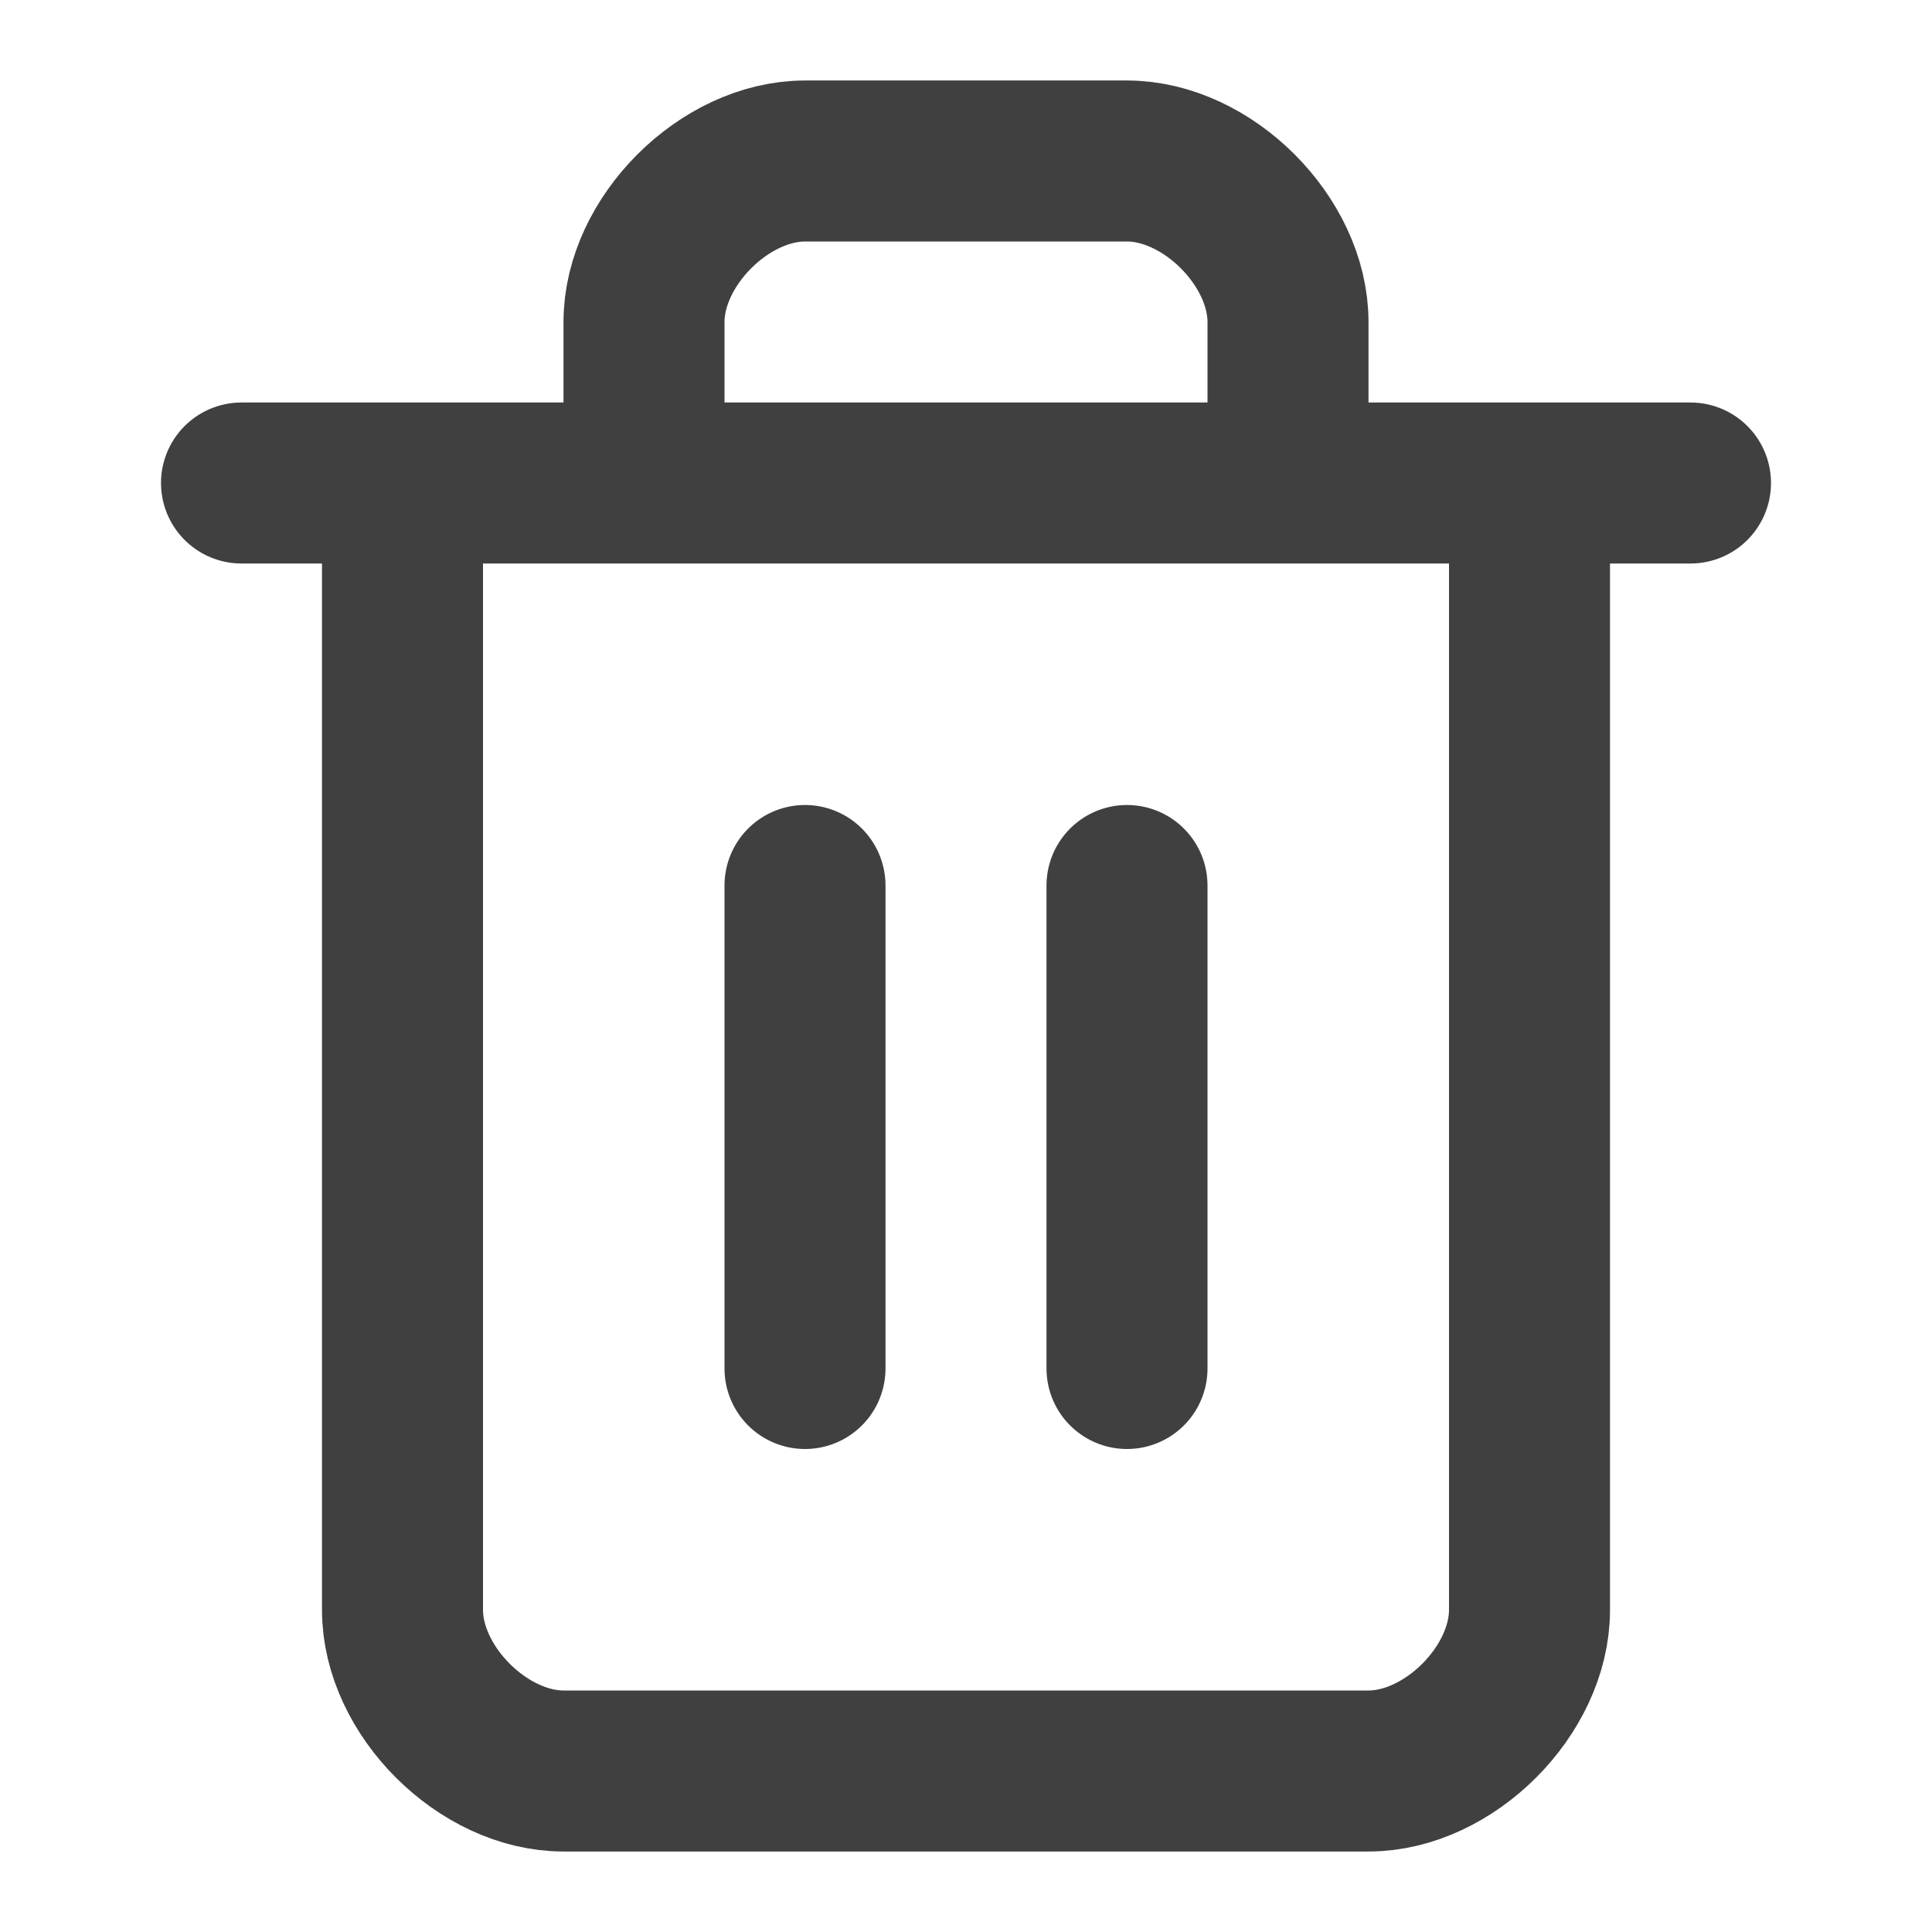
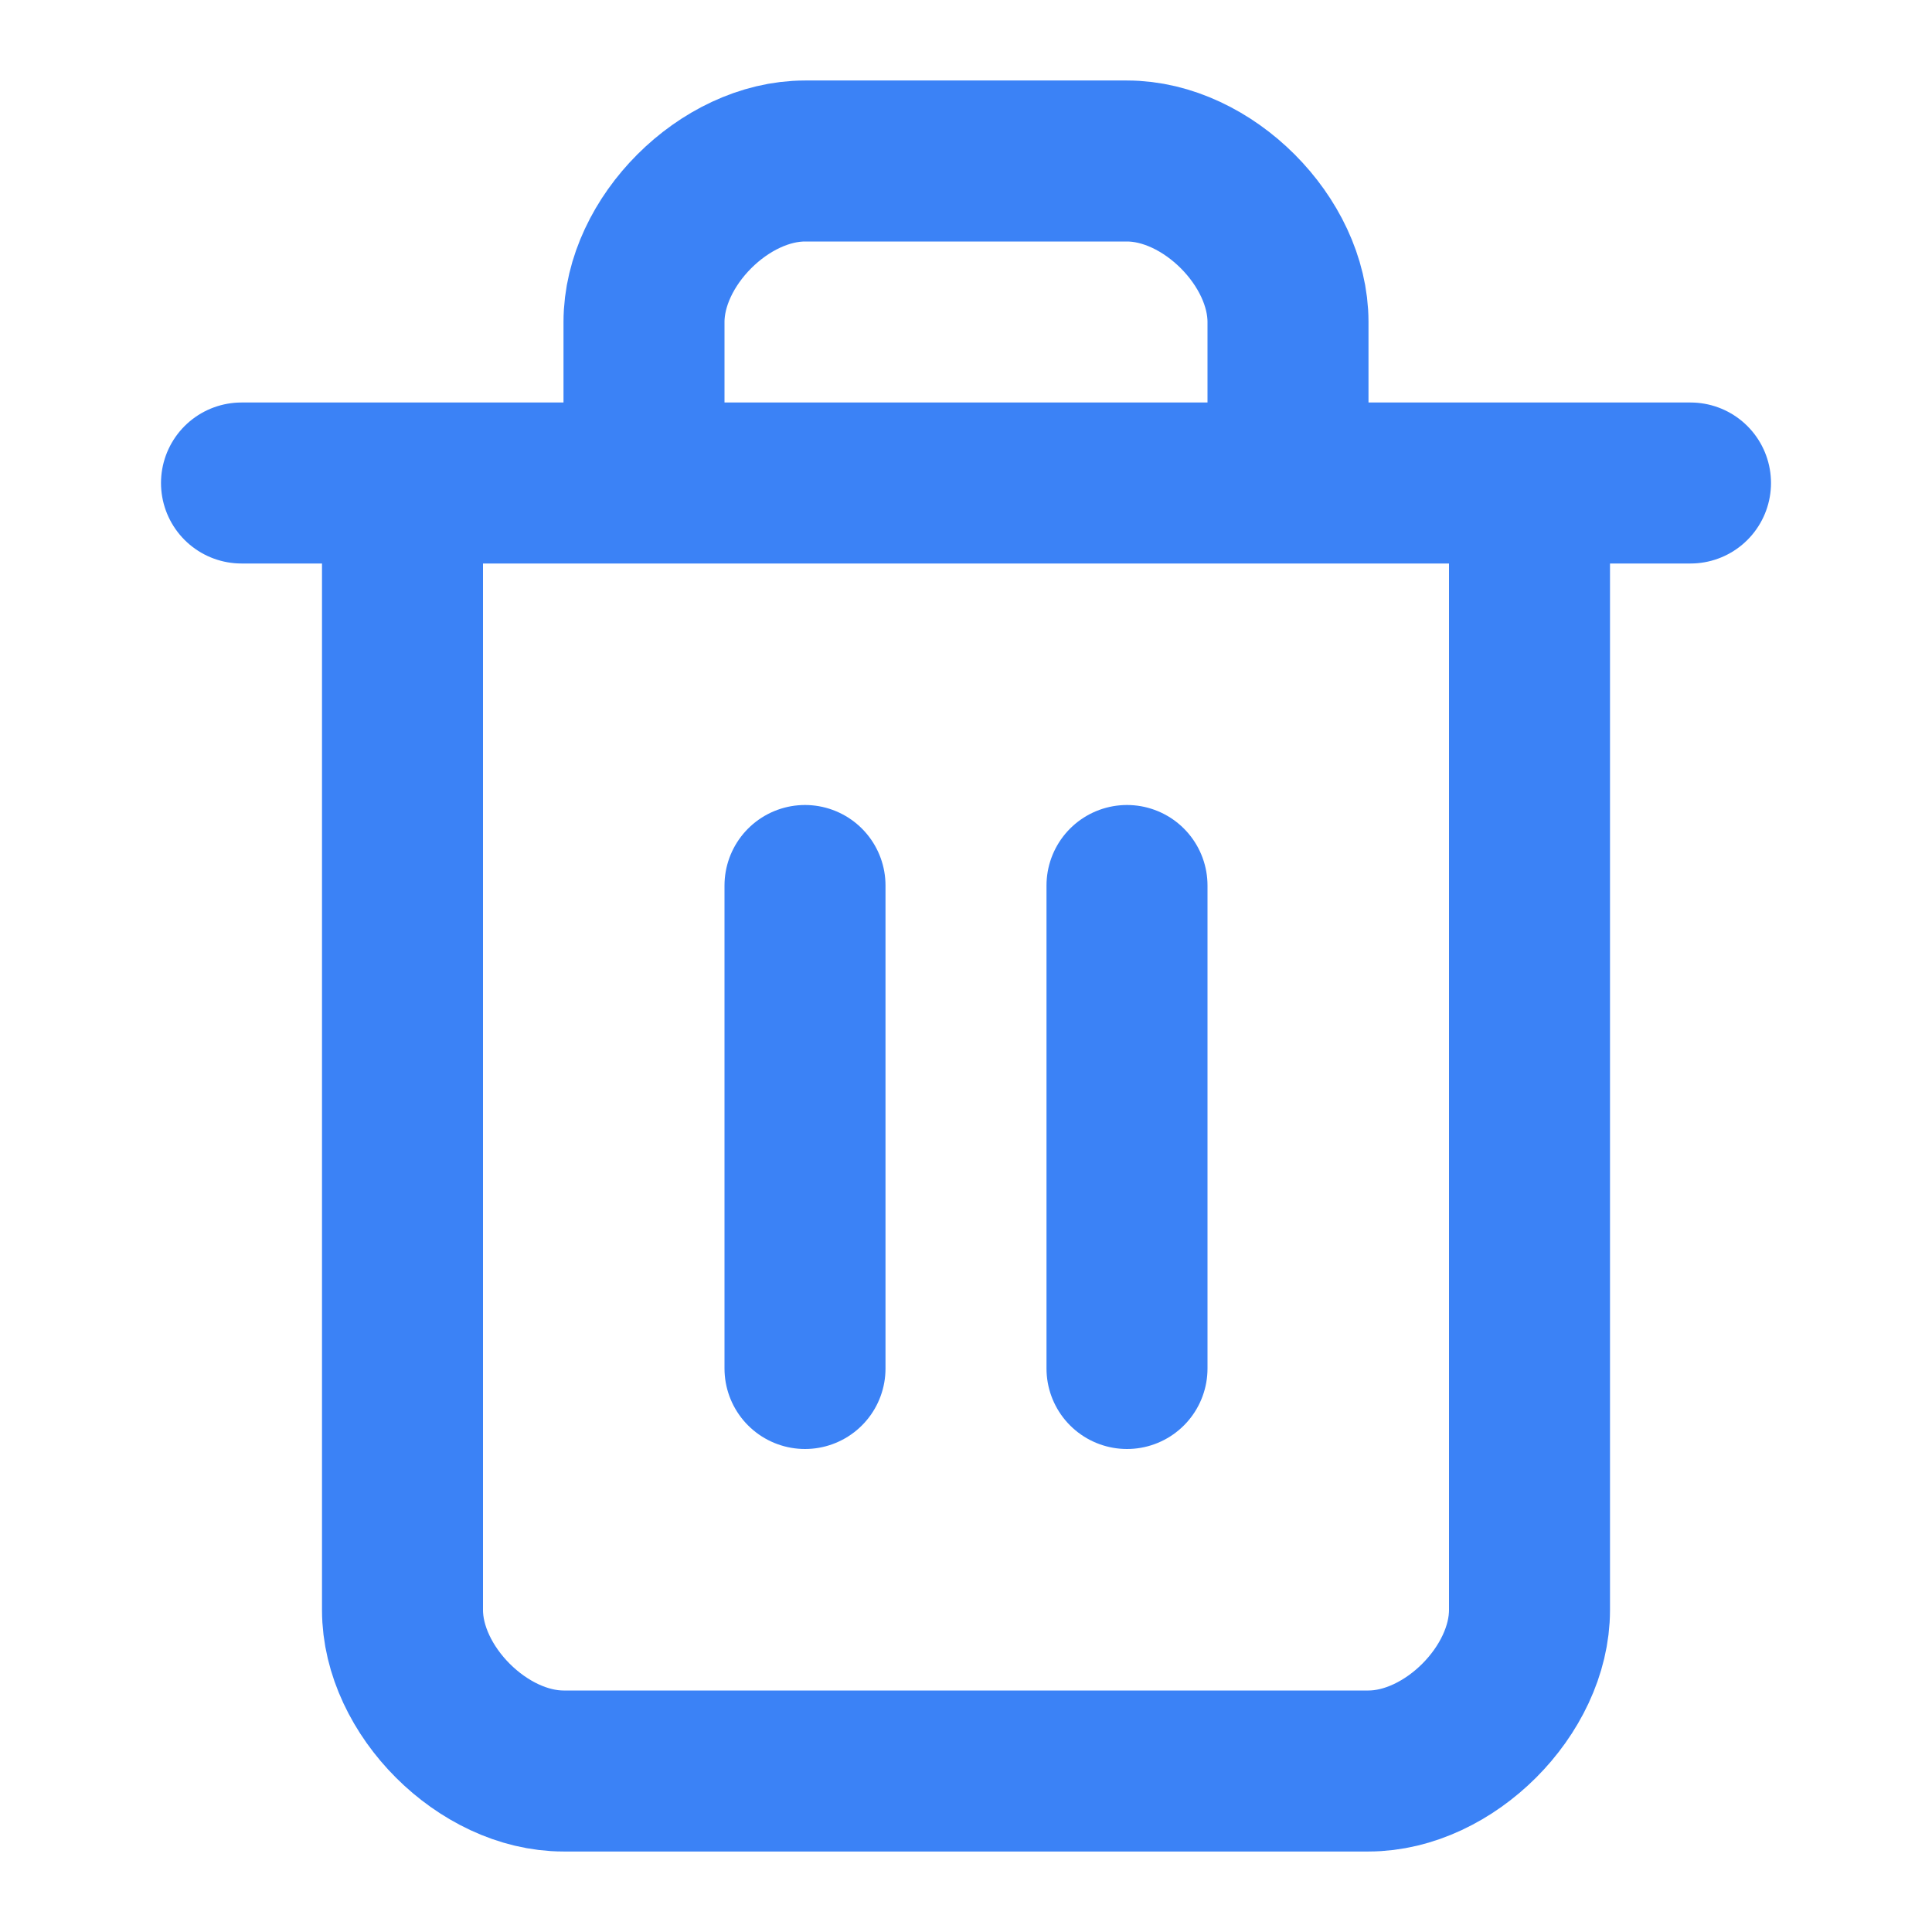
<svg xmlns="http://www.w3.org/2000/svg" width="24" height="24" fill="none" viewBox="0 0 24 24">
-   <path stroke="#404040" stroke-linecap="round" stroke-linejoin="round" stroke-width="2" d="M3 6h18m-2 0v14c0 1-1 2-2 2H7c-1 0-2-1-2-2V6m3 0V4c0-1 1-2 2-2h4c1 0 2 1 2 2v2m-6 5v6m4-6v6" />
+   <path stroke="#3b82f6" stroke-linecap="round" stroke-linejoin="round" stroke-width="2" d="M3 6h18m-2 0v14c0 1-1 2-2 2H7c-1 0-2-1-2-2V6m3 0V4c0-1 1-2 2-2h4c1 0 2 1 2 2v2m-6 5v6m4-6v6" />
</svg>
